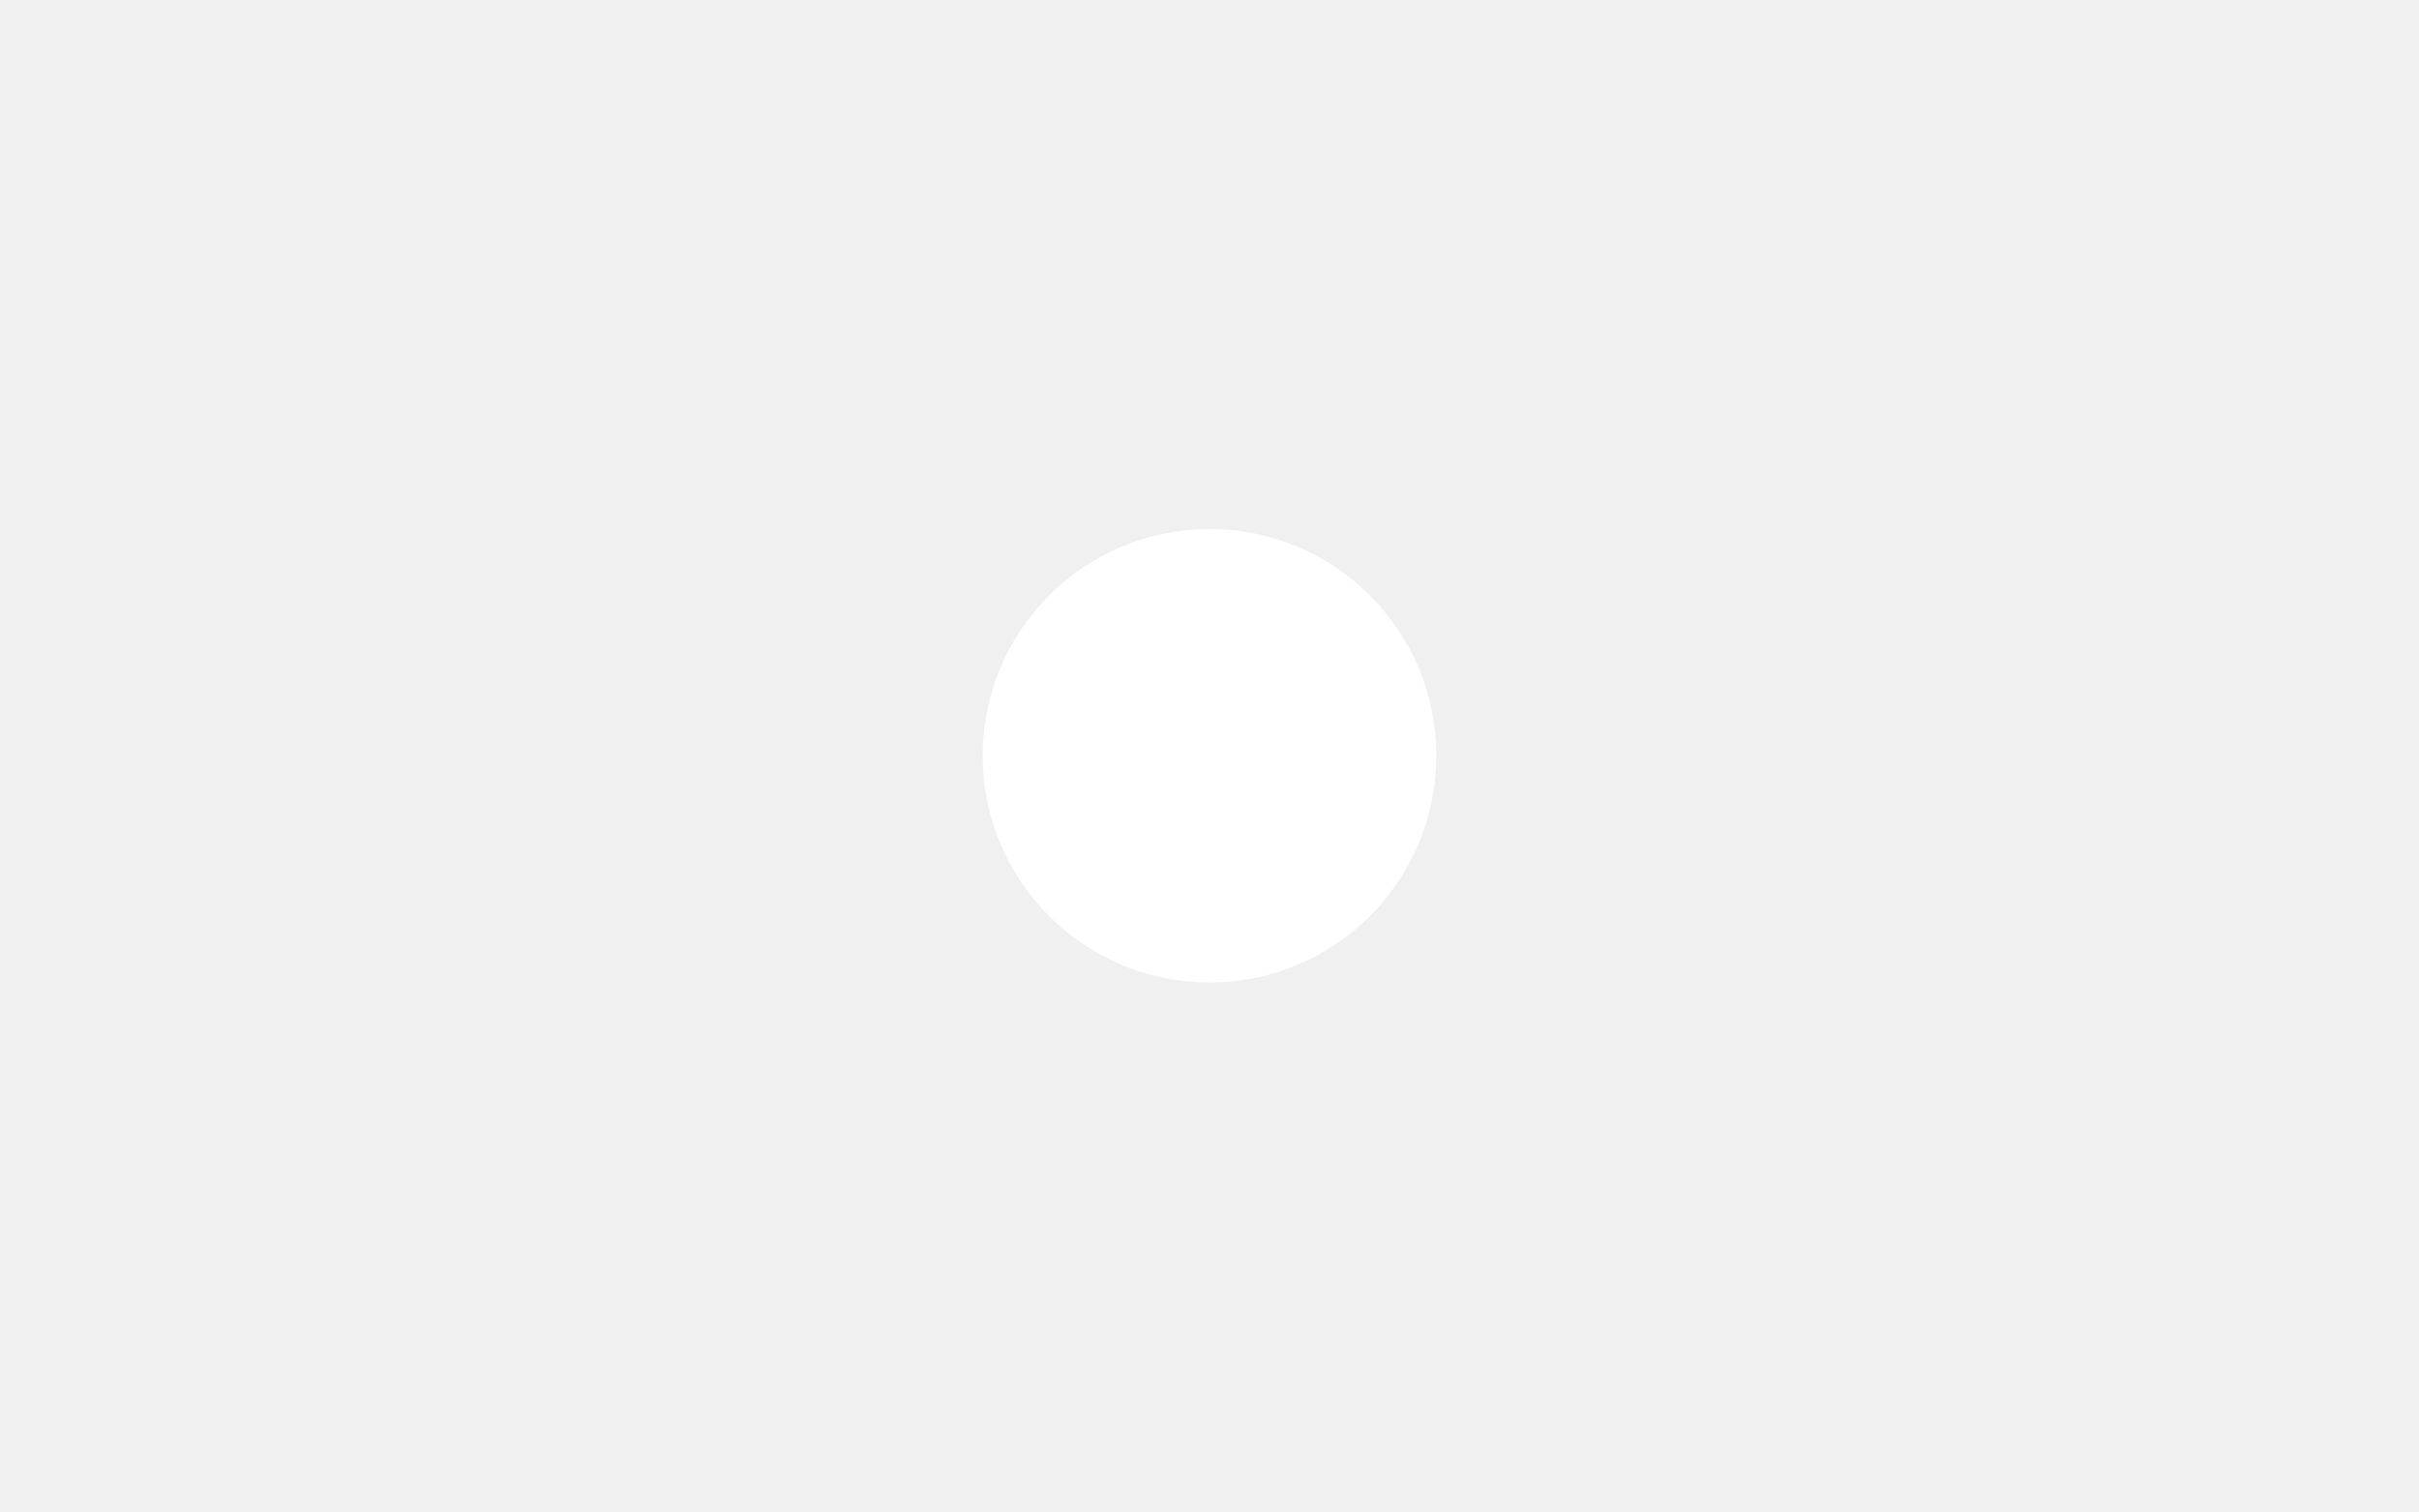
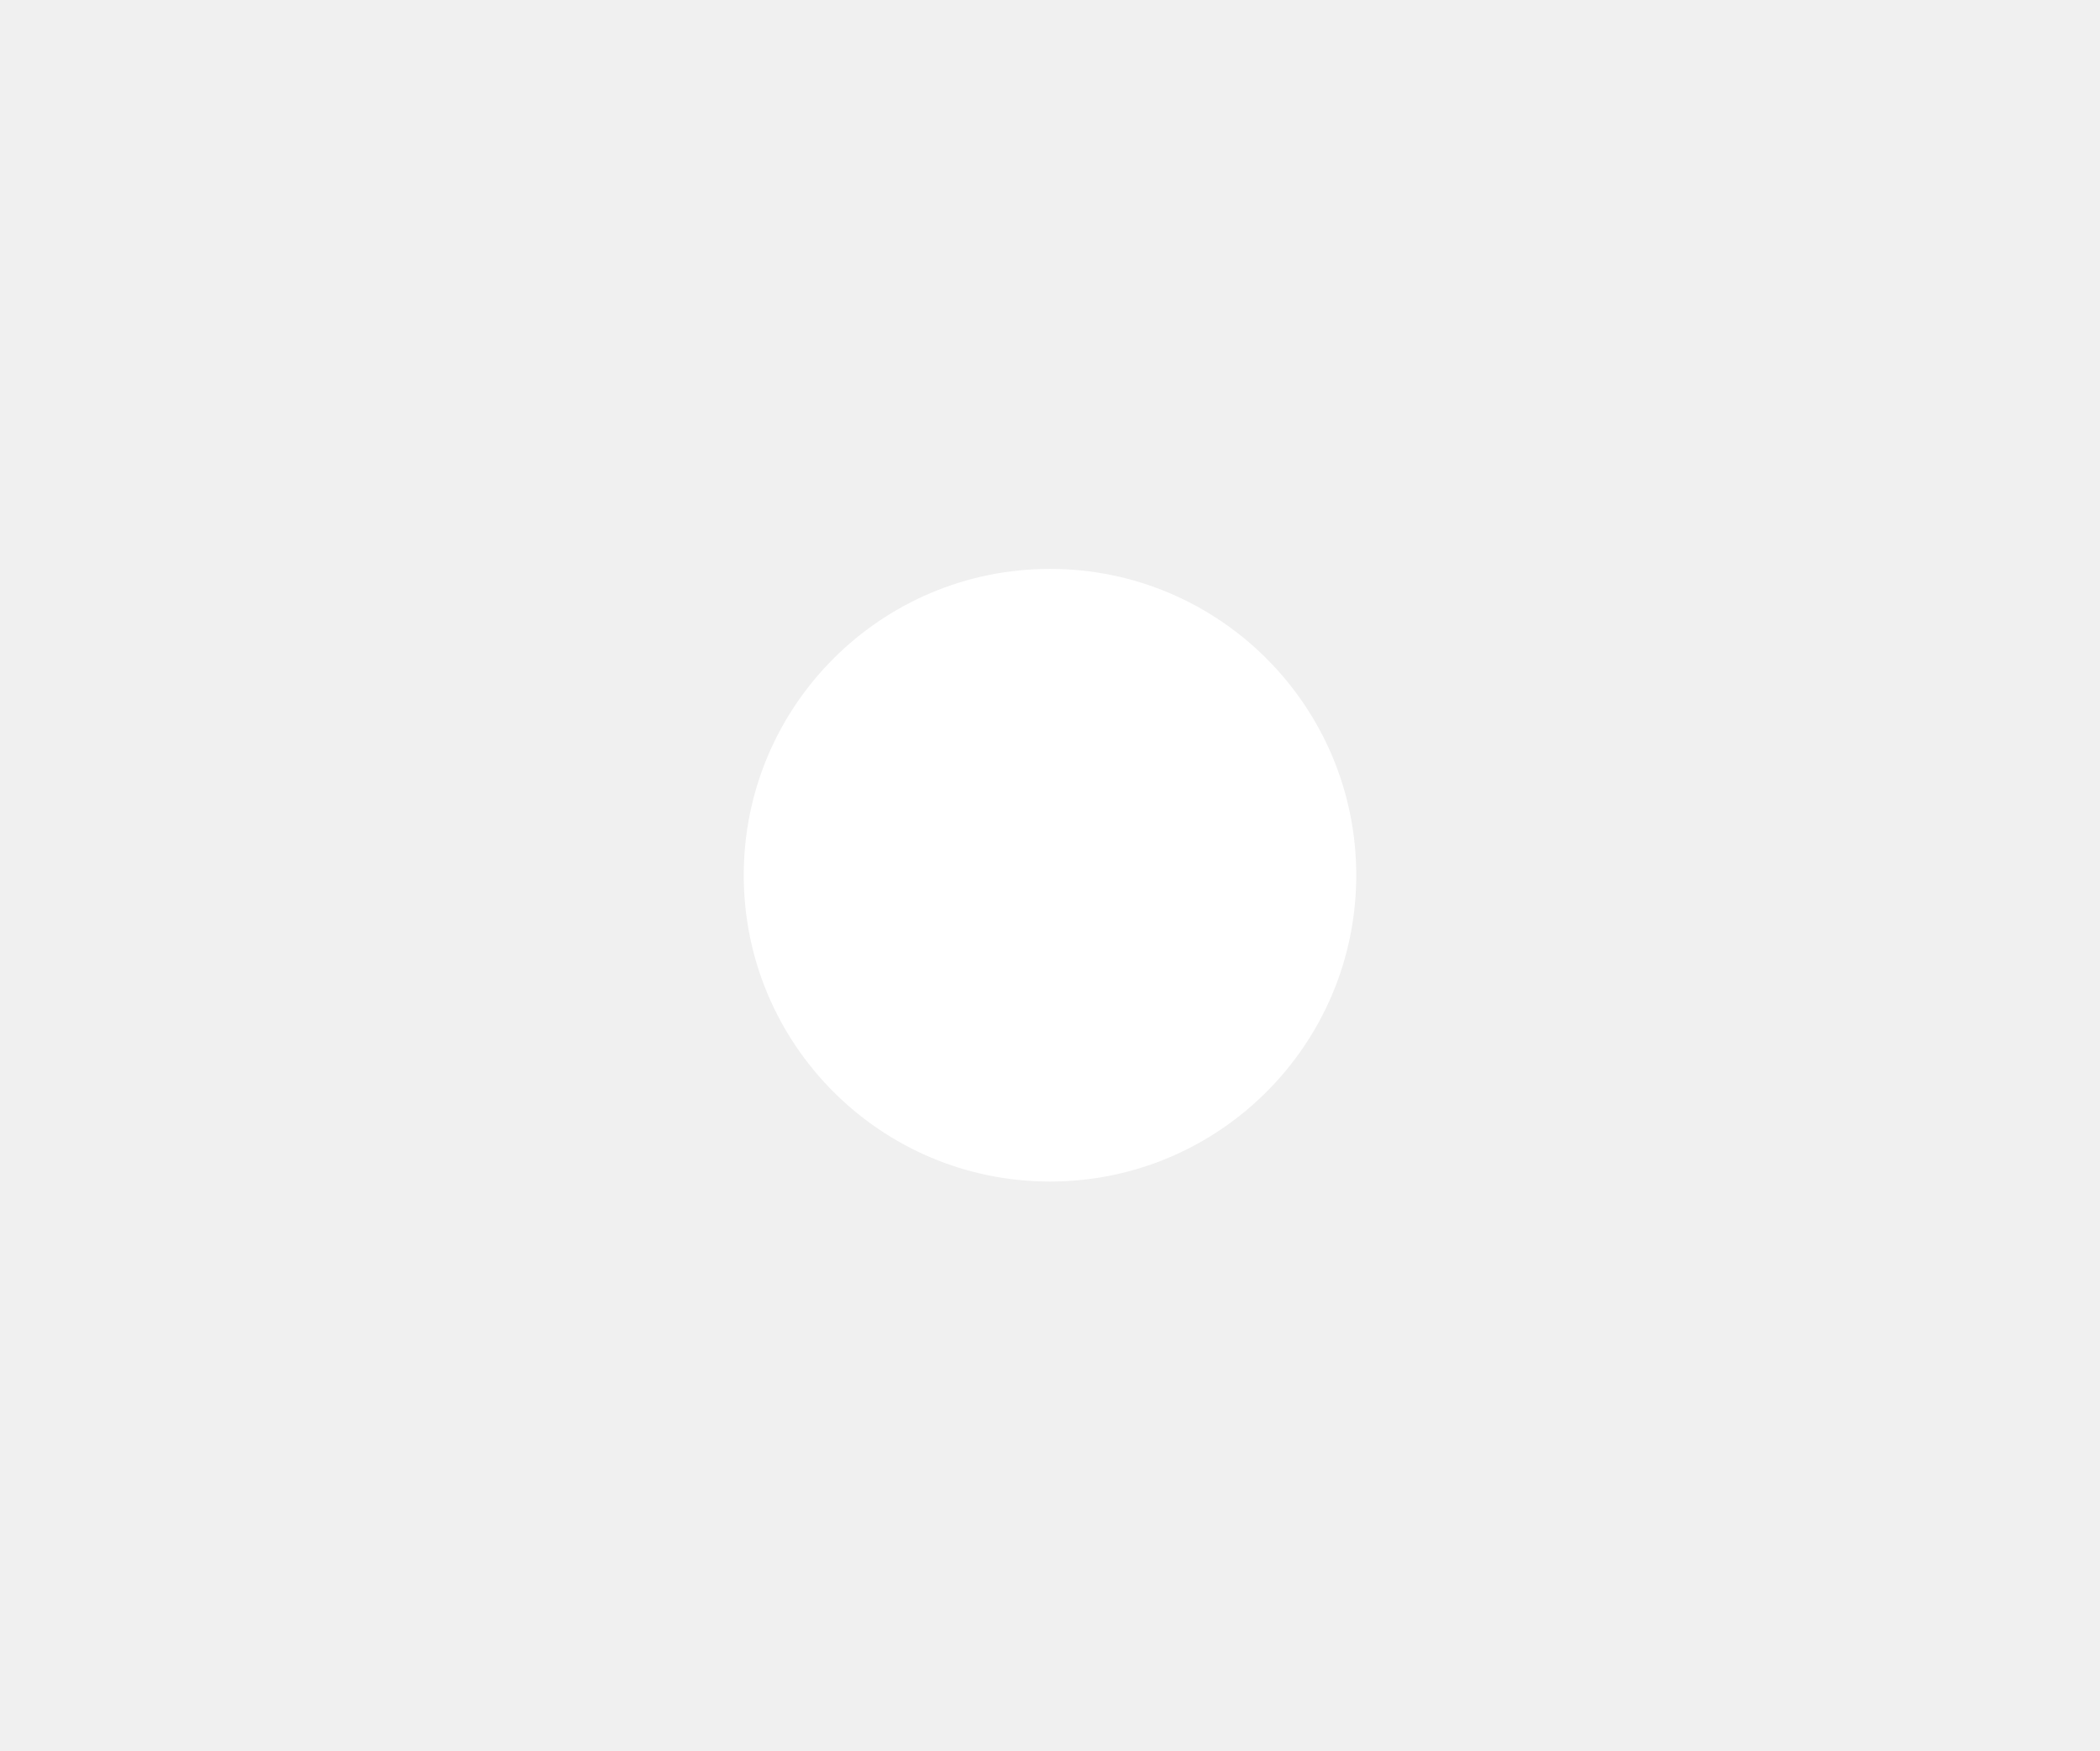
- <svg xmlns="http://www.w3.org/2000/svg" width="64" height="40" viewBox="0 0 64 40" fill="none">
-   <path fill-rule="evenodd" clip-rule="evenodd" d="M26 20A6 6 0 1 1 38 20A6 6 0 1 1 26 20Z" fill="white" />
+ <svg xmlns="http://www.w3.org/2000/svg" width="48" height="40" viewBox="0 0 48 40" fill="none">
+   <path fill-rule="evenodd" clip-rule="evenodd" d="M17 20A7 7 0 1 1 31 20A7 7 0 1 1 17 20Z" fill="white" />
</svg>
